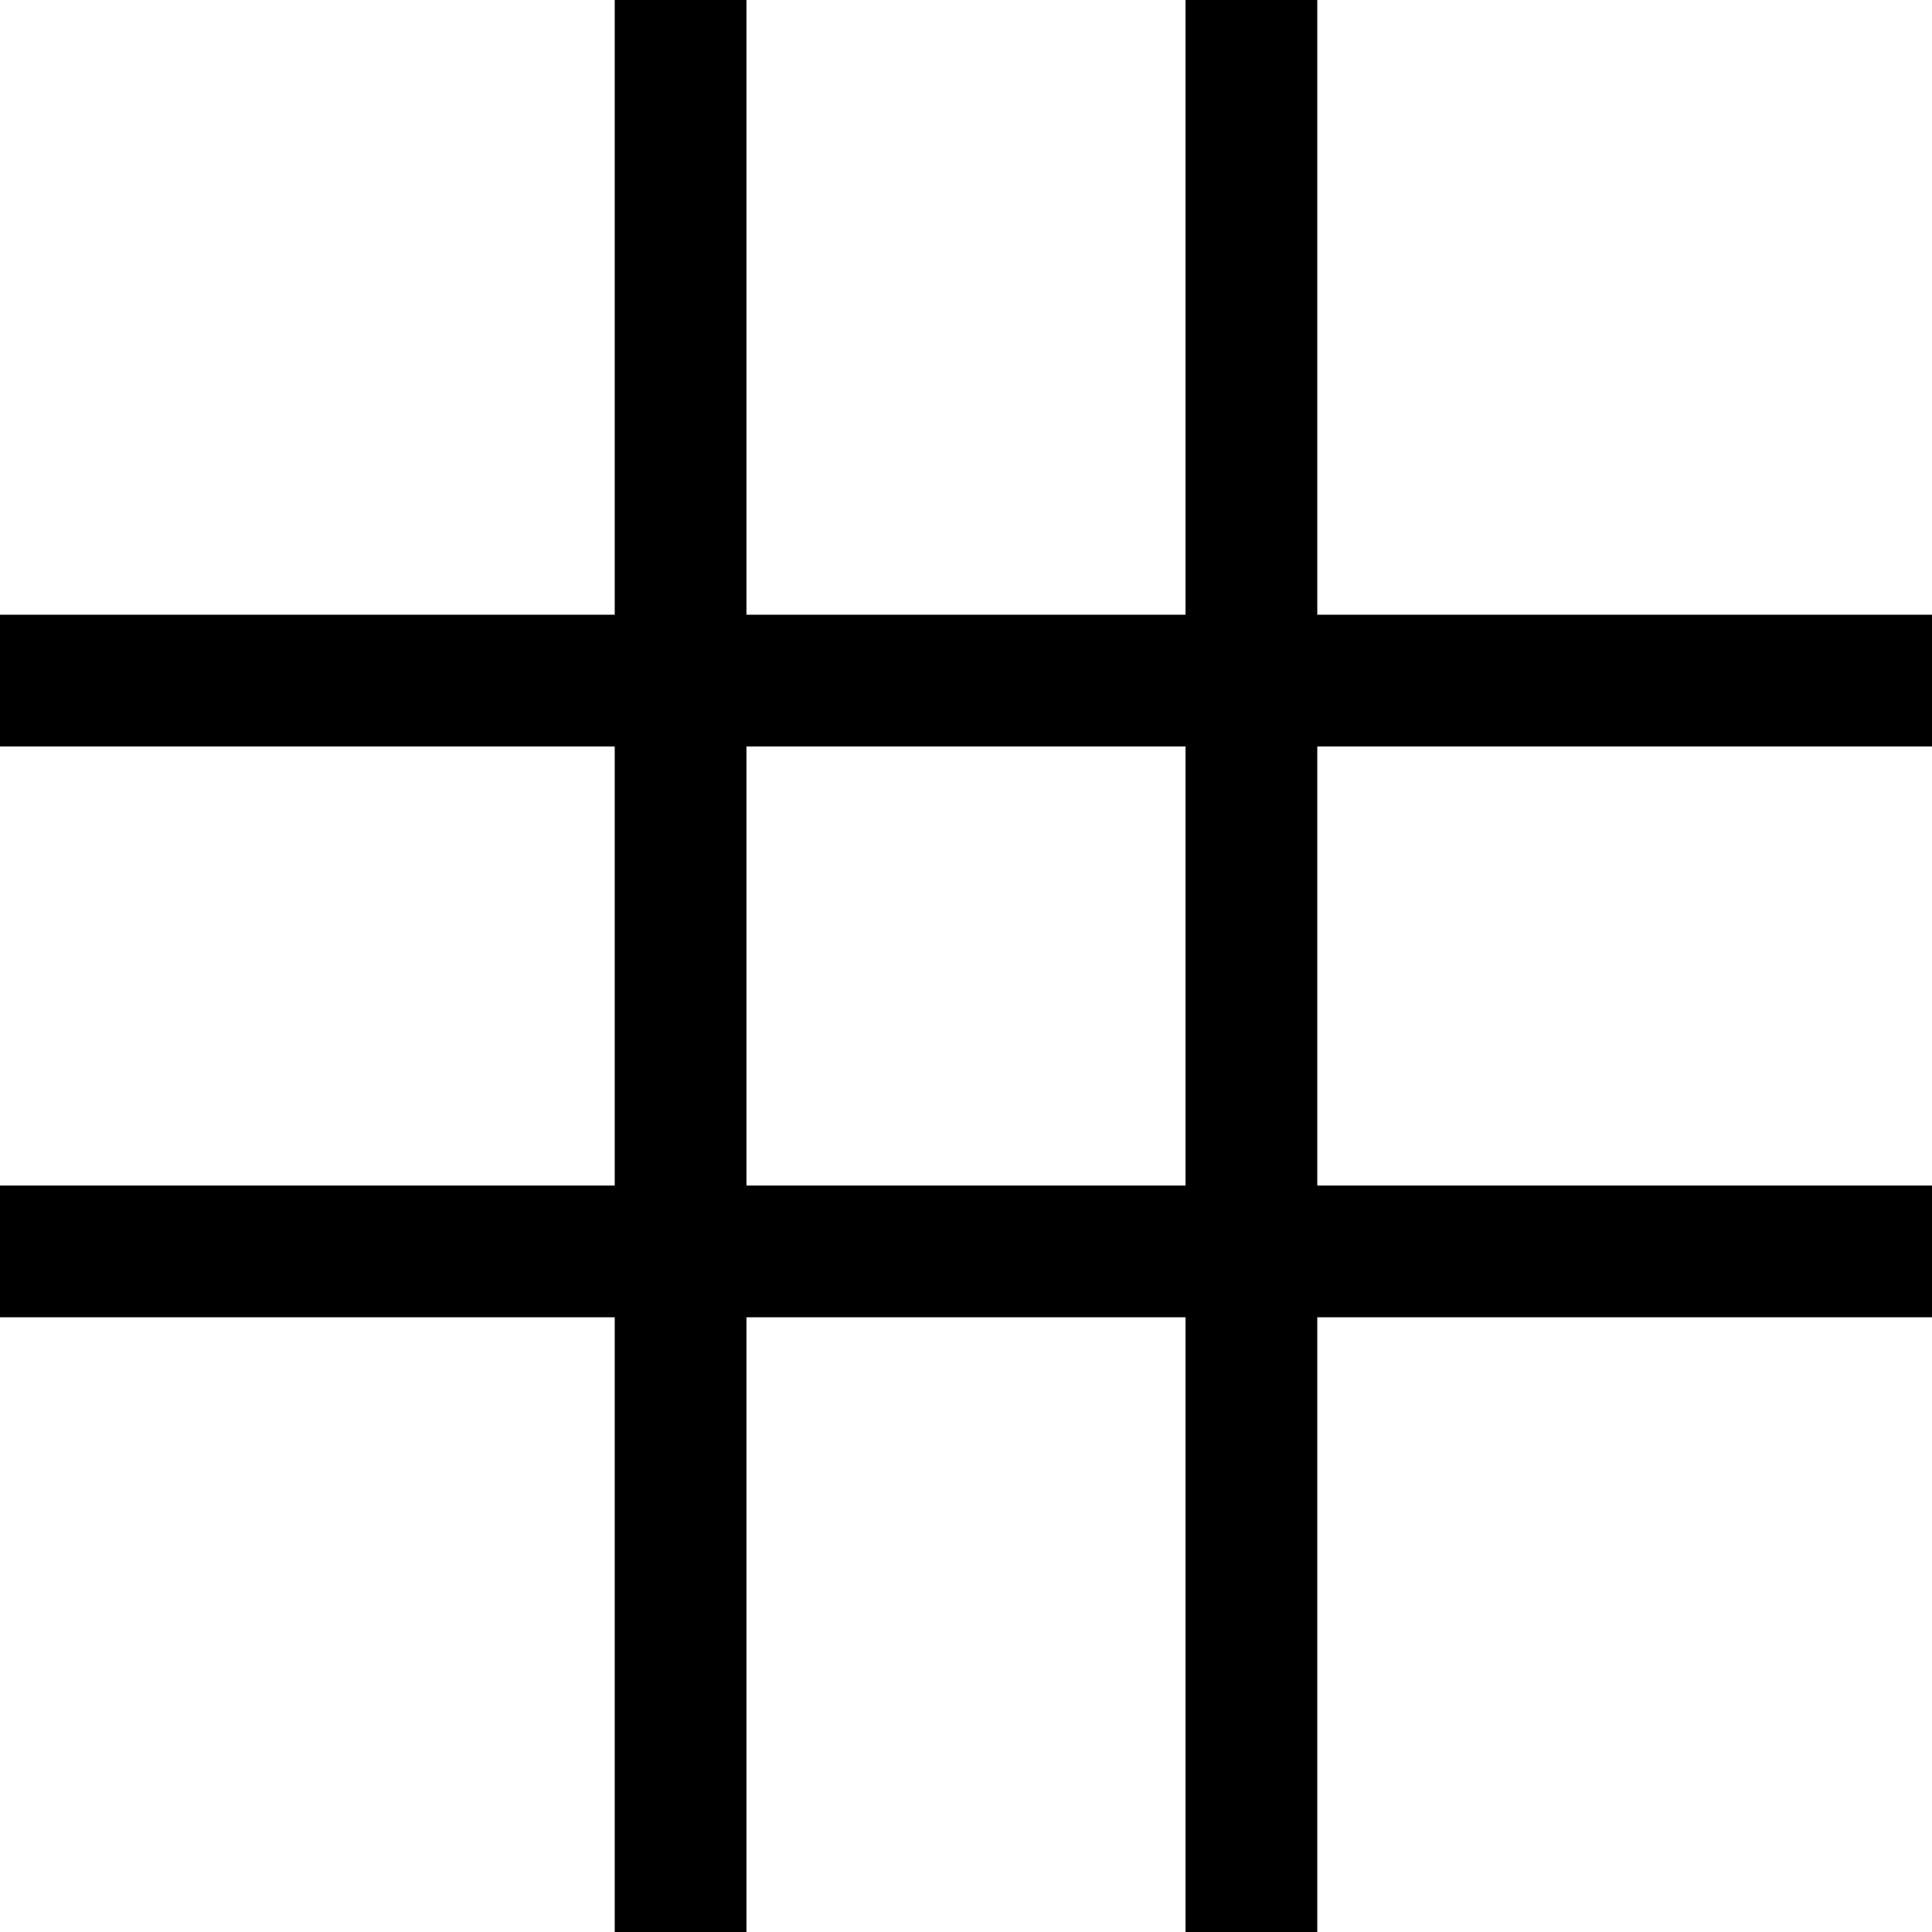
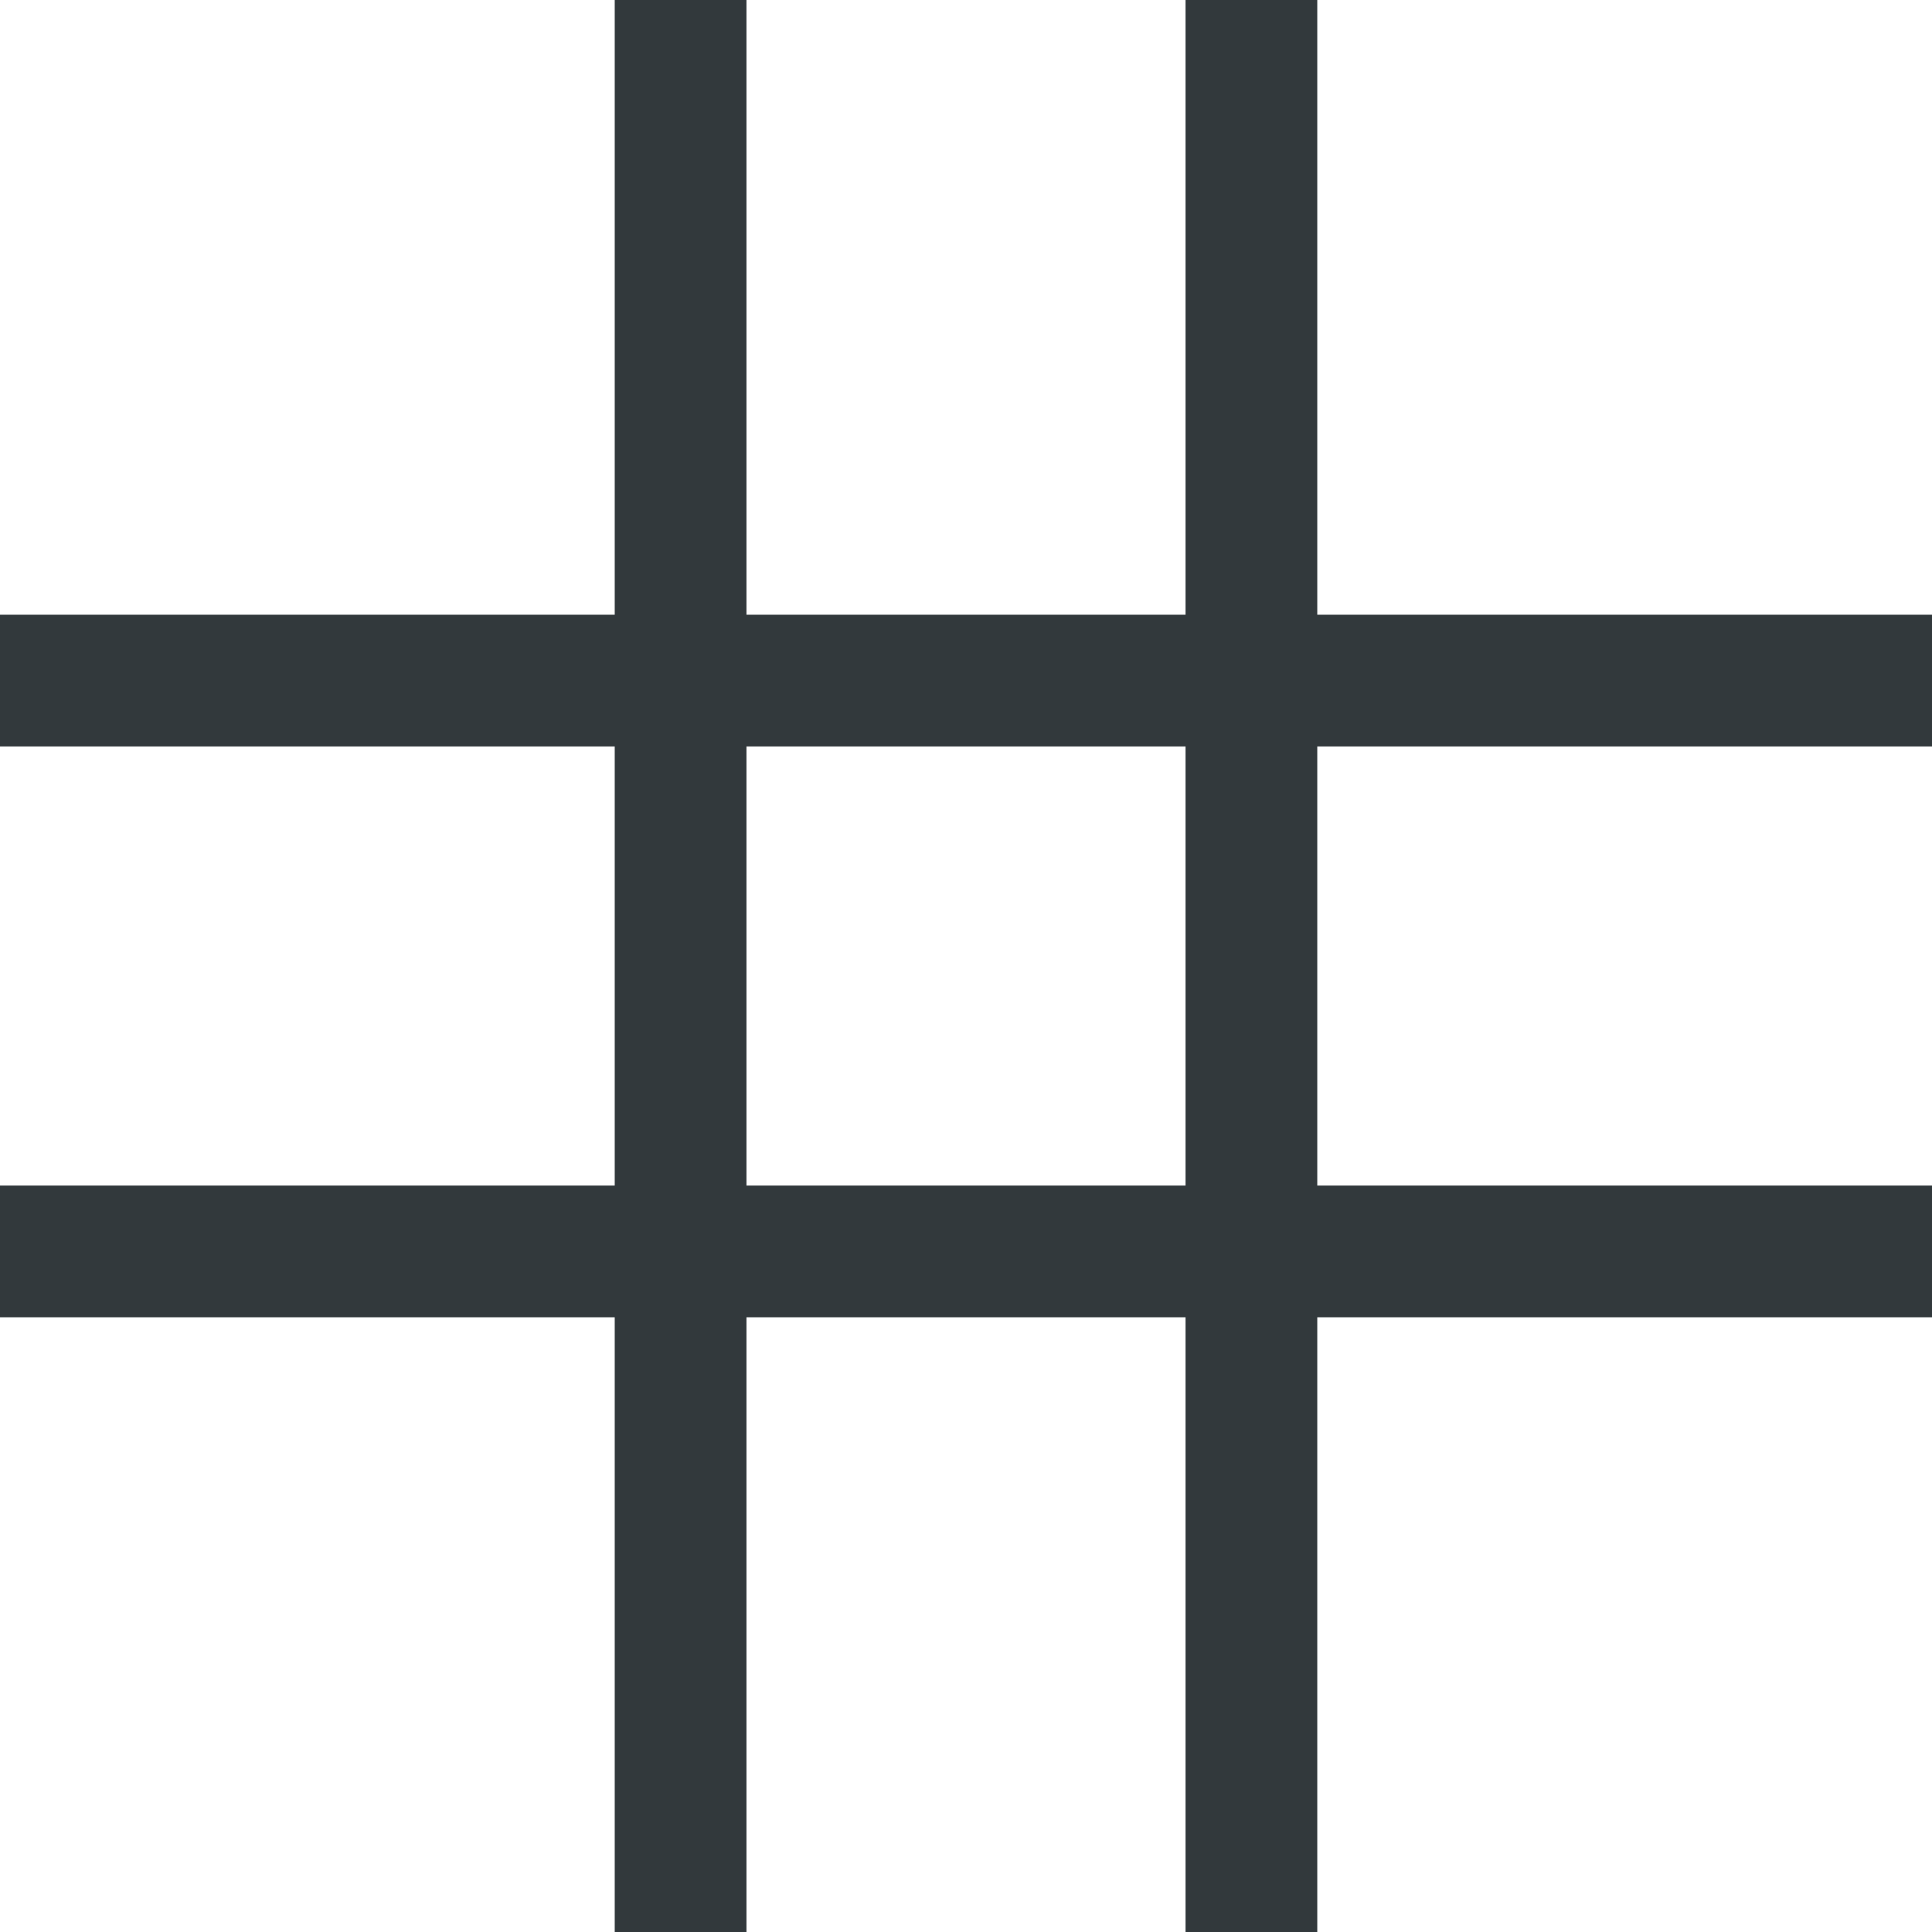
<svg xmlns="http://www.w3.org/2000/svg" width="11" height="11" viewBox="0 0 11 11" fill="none">
-   <path fill-rule="evenodd" clip-rule="evenodd" d="M4.25 0H3.5V3.5H0V4.25H3.5V6.75H0V7.5H3.5V11H4.25V7.5H6.75V11H7.5V7.5H11V6.75H7.5V4.25H11V3.5H7.5V0H6.75V3.5H4.25V0ZM6.75 6.75V4.25H4.25V6.75H6.75Z" fill="black" />
+   <path fill-rule="evenodd" clip-rule="evenodd" d="M4.25 0H3.5V3.5H0V4.25H3.5V6.75H0V7.5H3.5V11H4.25V7.5H6.75V11H7.5V7.5H11V6.75H7.5V4.25H11V3.5H7.5V0H6.75V3.5H4.25V0ZM6.75 6.75V4.25H4.25V6.75H6.75Z" fill="#32393C" />
</svg>
